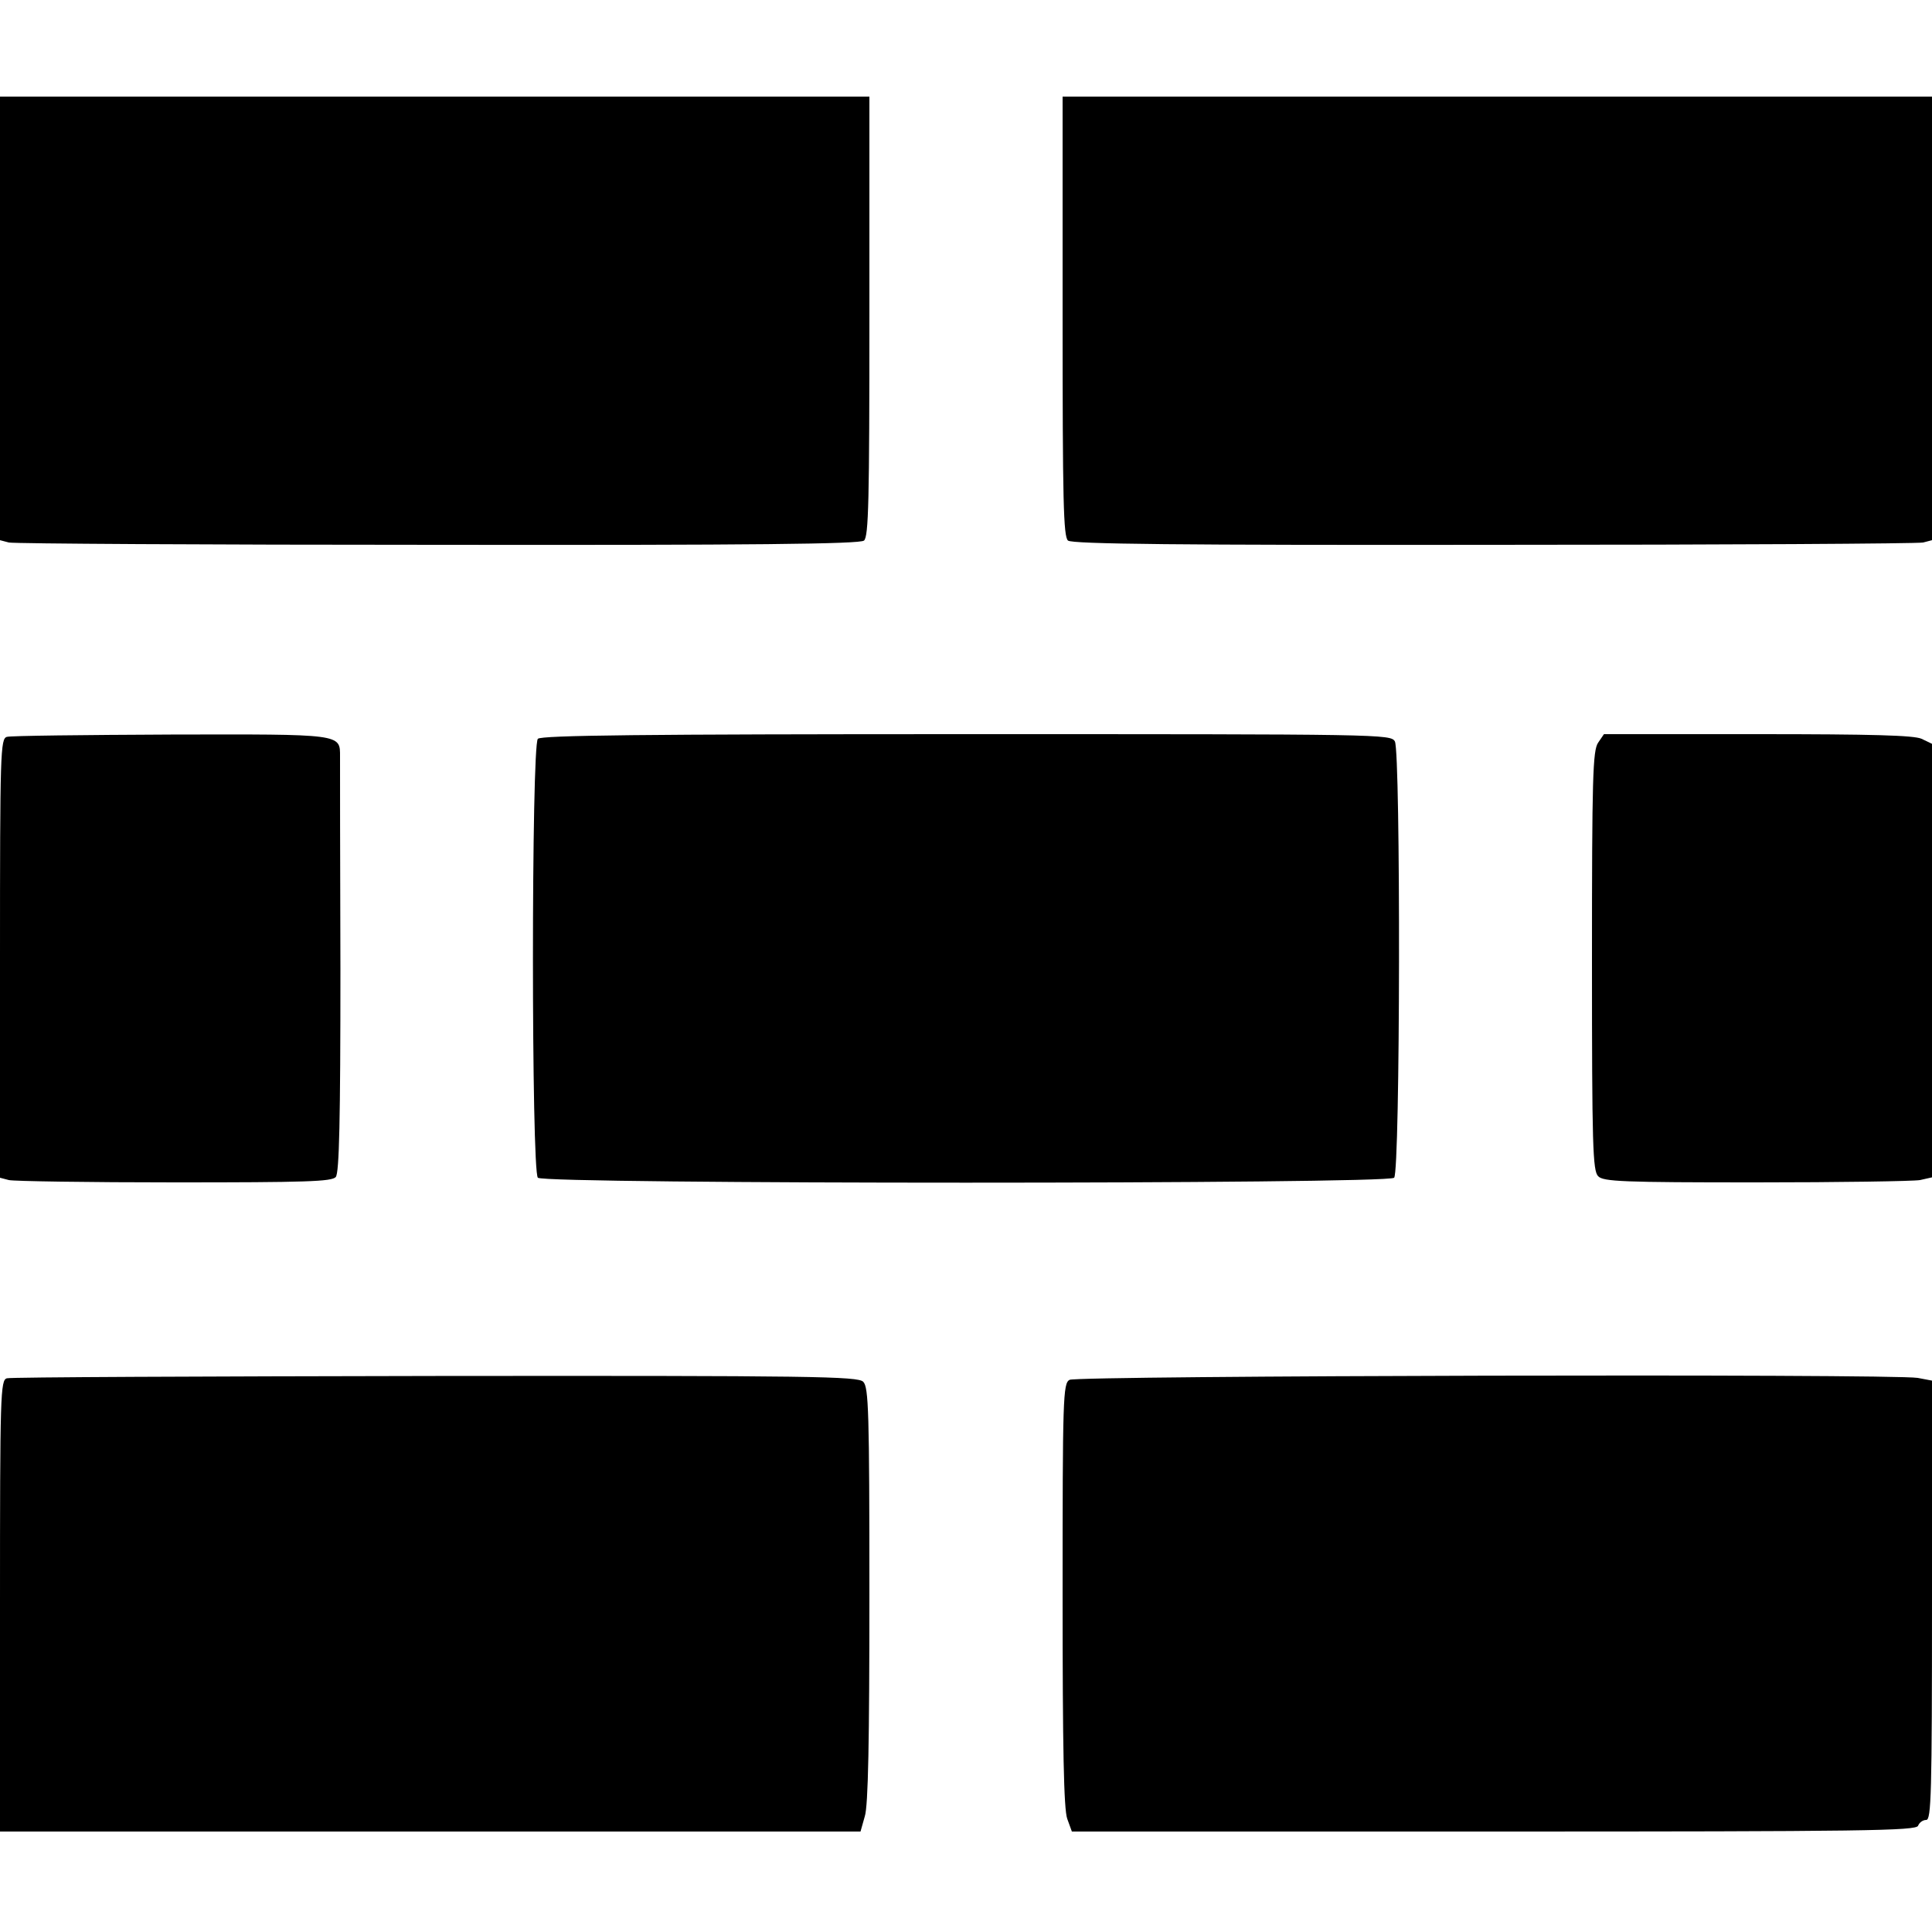
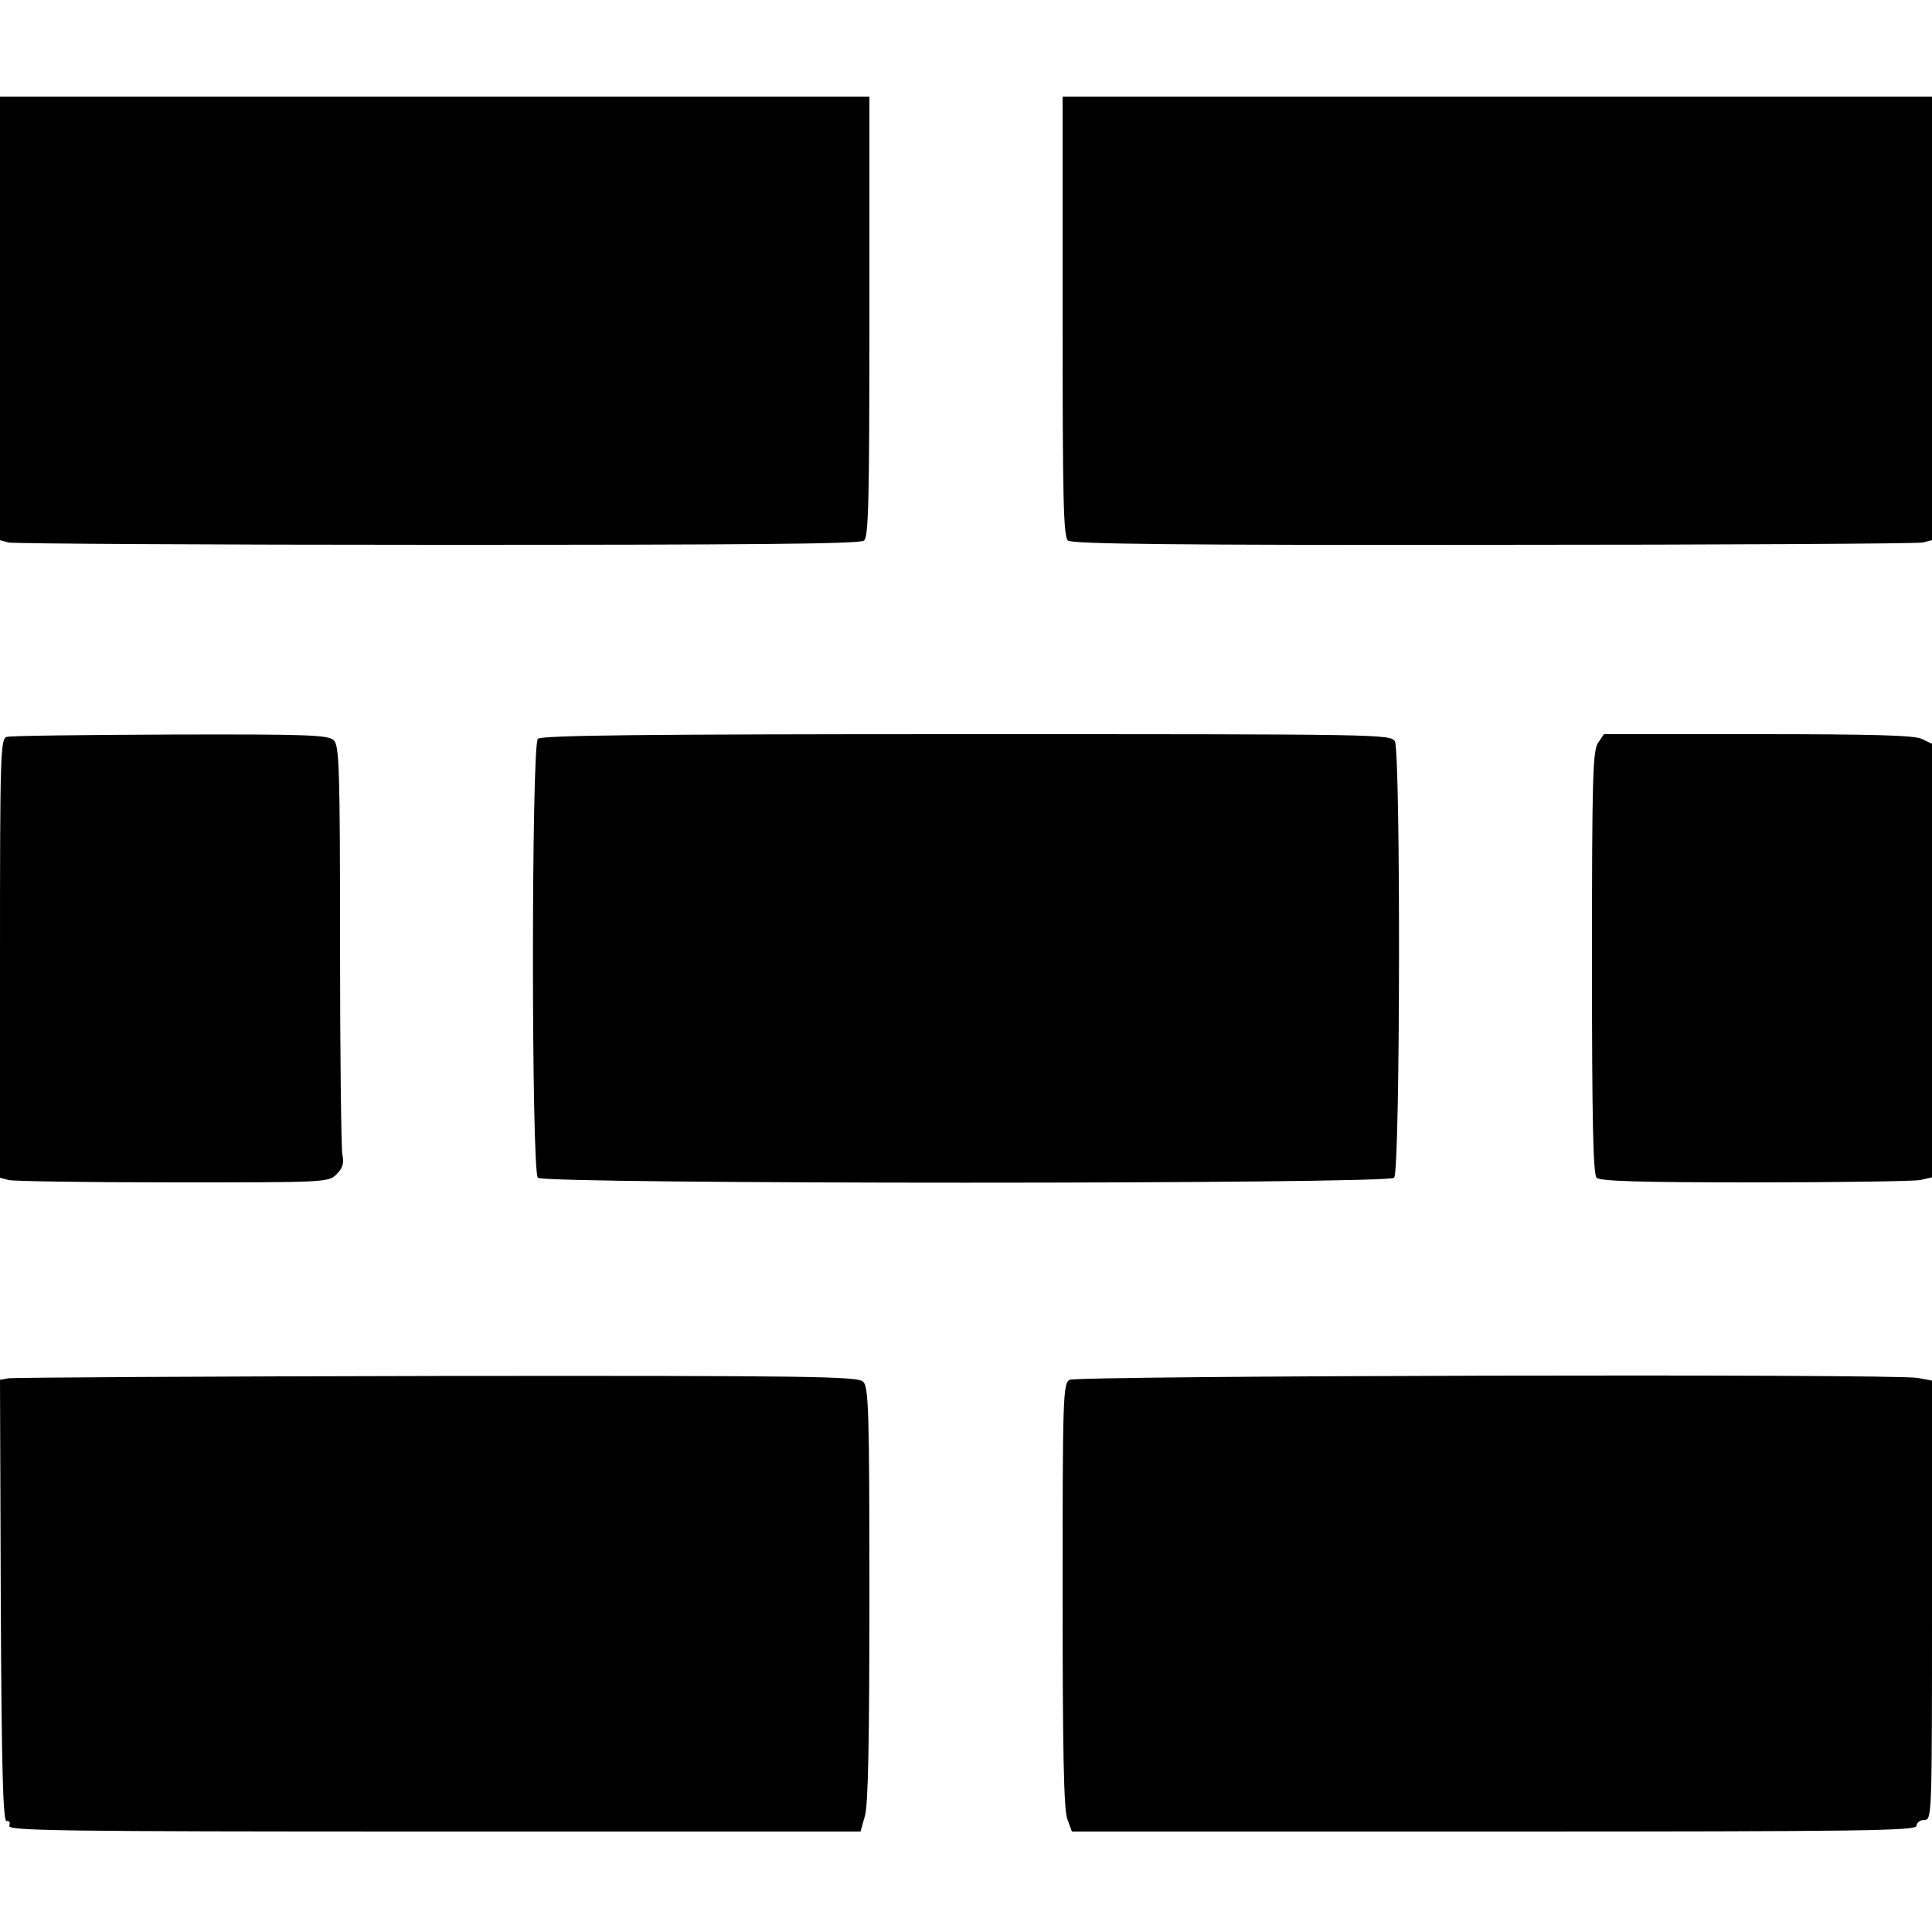
<svg xmlns="http://www.w3.org/2000/svg" version="1.0" width="500pt" height="500pt" viewBox="0 0 500 500" preserveAspectRatio="xMidYMid meet">
  <g transform="translate(0,500) scale(0.1,-0.1)" fill="#000000" stroke="none">
-     <path d="M0 4176 l0 -574 23 -6 c13 -3 513 -6 1111 -6 815 -1 1091 2 1102 11 12 10 14 104 14 580 l0 569 -1125 0 -1125 0 0 -574z" />
-     <path d="M2750 4181 c0 -476 2 -570 14 -580 11 -9 287 -12 1102 -11 598 0 1098 3 1111 6 l23 6 0 574 0 574 -1125 0 -1125 0 0 -569z" />
-     <path d="M18 3093 c-17 -4 -18 -40 -18 -573 l0 -568 23 -6 c12 -3 205 -6 428 -6 341 0 408 2 418 14 9 11 12 147 12 538 -1 288 -1 535 -1 550 0 59 7 58 -438 57 -224 -1 -415 -3 -424 -6z" />
+     <path d="M0 4176 l0 -574 22 -6 c13 -3 513 -6 1112 -6 805 0 1092 2 1102 11 12 9 14 108 14 580 l0 569 -1125 0 -1125 0 0 -574z" />
+     <path d="M2750 4181 c0 -474 2 -570 14 -580 10 -9 292 -12 1101 -11 598 0 1098 3 1111 6 l24 6 0 574 0 574 -1125 0 -1125 0 0 -569z" />
+     <path d="M18 3093 c-17 -4 -18 -40 -18 -573 l0 -568 23 -6 c12 -3 203 -6 424 -6 396 0 403 0 424 21 16 16 20 29 15 51 -3 17 -6 261 -6 544 0 453 -2 514 -16 528 -14 14 -65 16 -422 15 -224 -1 -415 -3 -424 -6z" />
    <path d="M1392 3088 c-17 -17 -17 -1119 0 -1136 17 -17 2199 -17 2216 0 16 16 17 1099 2 1129 -10 19 -33 19 -1108 19 -841 0 -1101 -3 -1110 -12z" />
-     <path d="M4136 3078 c-14 -20 -16 -90 -16 -565 0 -479 2 -543 16 -557 13 -14 64 -16 408 -16 217 0 408 3 425 6 l31 7 0 561 0 561 -27 13 c-20 9 -127 12 -424 12 l-398 0 -15 -22z" />
-     <path d="M18 1433 c-17 -4 -18 -41 -18 -589 l0 -584 1113 0 1114 0 11 39 c9 27 12 197 12 574 0 474 -2 537 -16 551 -14 14 -127 16 -1107 15 -601 -1 -1100 -3 -1109 -6z" />
-     <path d="M2768 1429 c-17 -9 -18 -47 -18 -556 0 -400 3 -555 12 -580 l12 -33 1092 0 c961 0 1093 2 1098 15 3 8 12 15 21 15 13 0 15 65 15 569 l0 568 -37 7 c-67 11 -2176 6 -2195 -5z" />
+     <path d="M4136 3078 c-14 -20 -16 -90 -16 -568 0 -411 3 -549 12 -558 9 -9 113 -12 409 -12 218 0 411 3 428 6 l31 7 0 561 0 561 -27 13 c-20 9 -127 12 -424 12 l-398 0 -15 -22z" />
+     <path d="M22 1433 l-22 -4 2 -572 c2 -442 6 -571 15 -570 7 2 10 -4 7 -12 -5 -13 125 -15 1098 -15 l1105 0 11 39 c9 27 12 197 12 574 0 474 -2 537 -16 551 -14 14 -126 16 -1102 15 -598 -1 -1097 -4 -1110 -6z" />
+     <path d="M2768 1429 c-17 -9 -18 -47 -18 -556 0 -400 3 -555 12 -580 l12 -33 1093 0 c965 0 1093 2 1093 15 0 8 9 15 20 15 20 0 20 7 20 569 l0 568 -37 7 c-67 11 -2176 6 -2195 -5z" />
  </g>
</svg>
